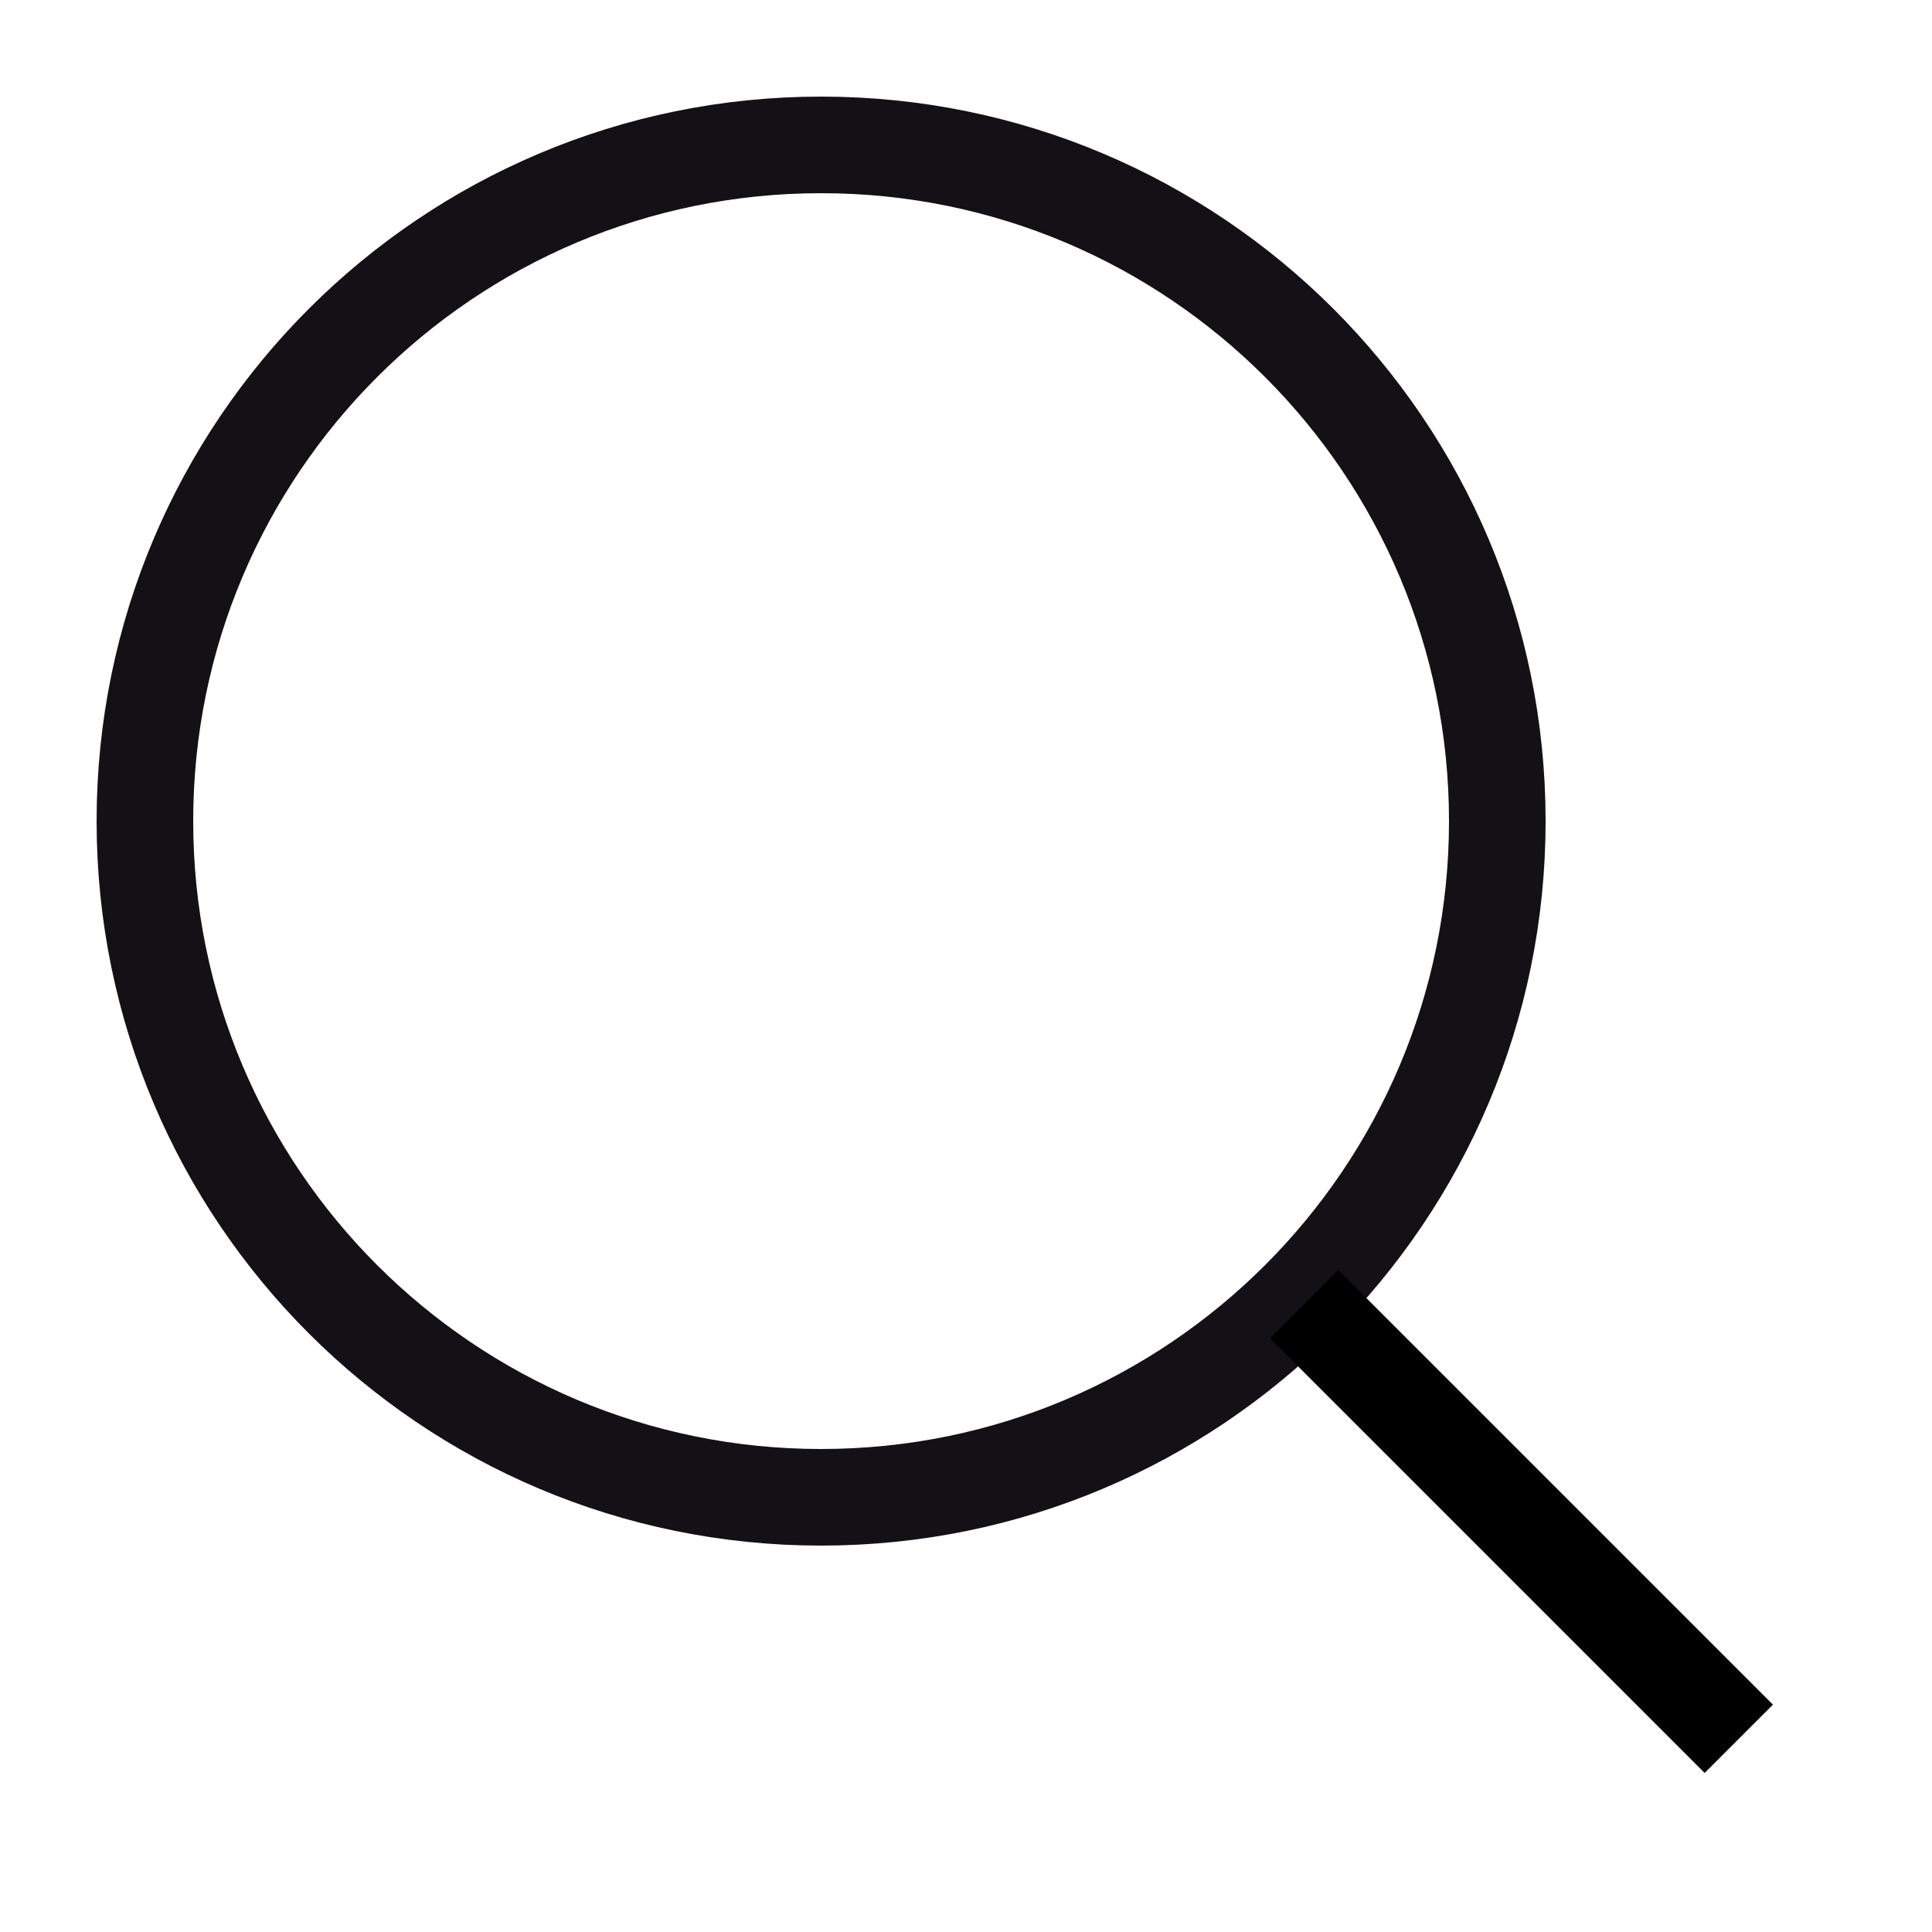
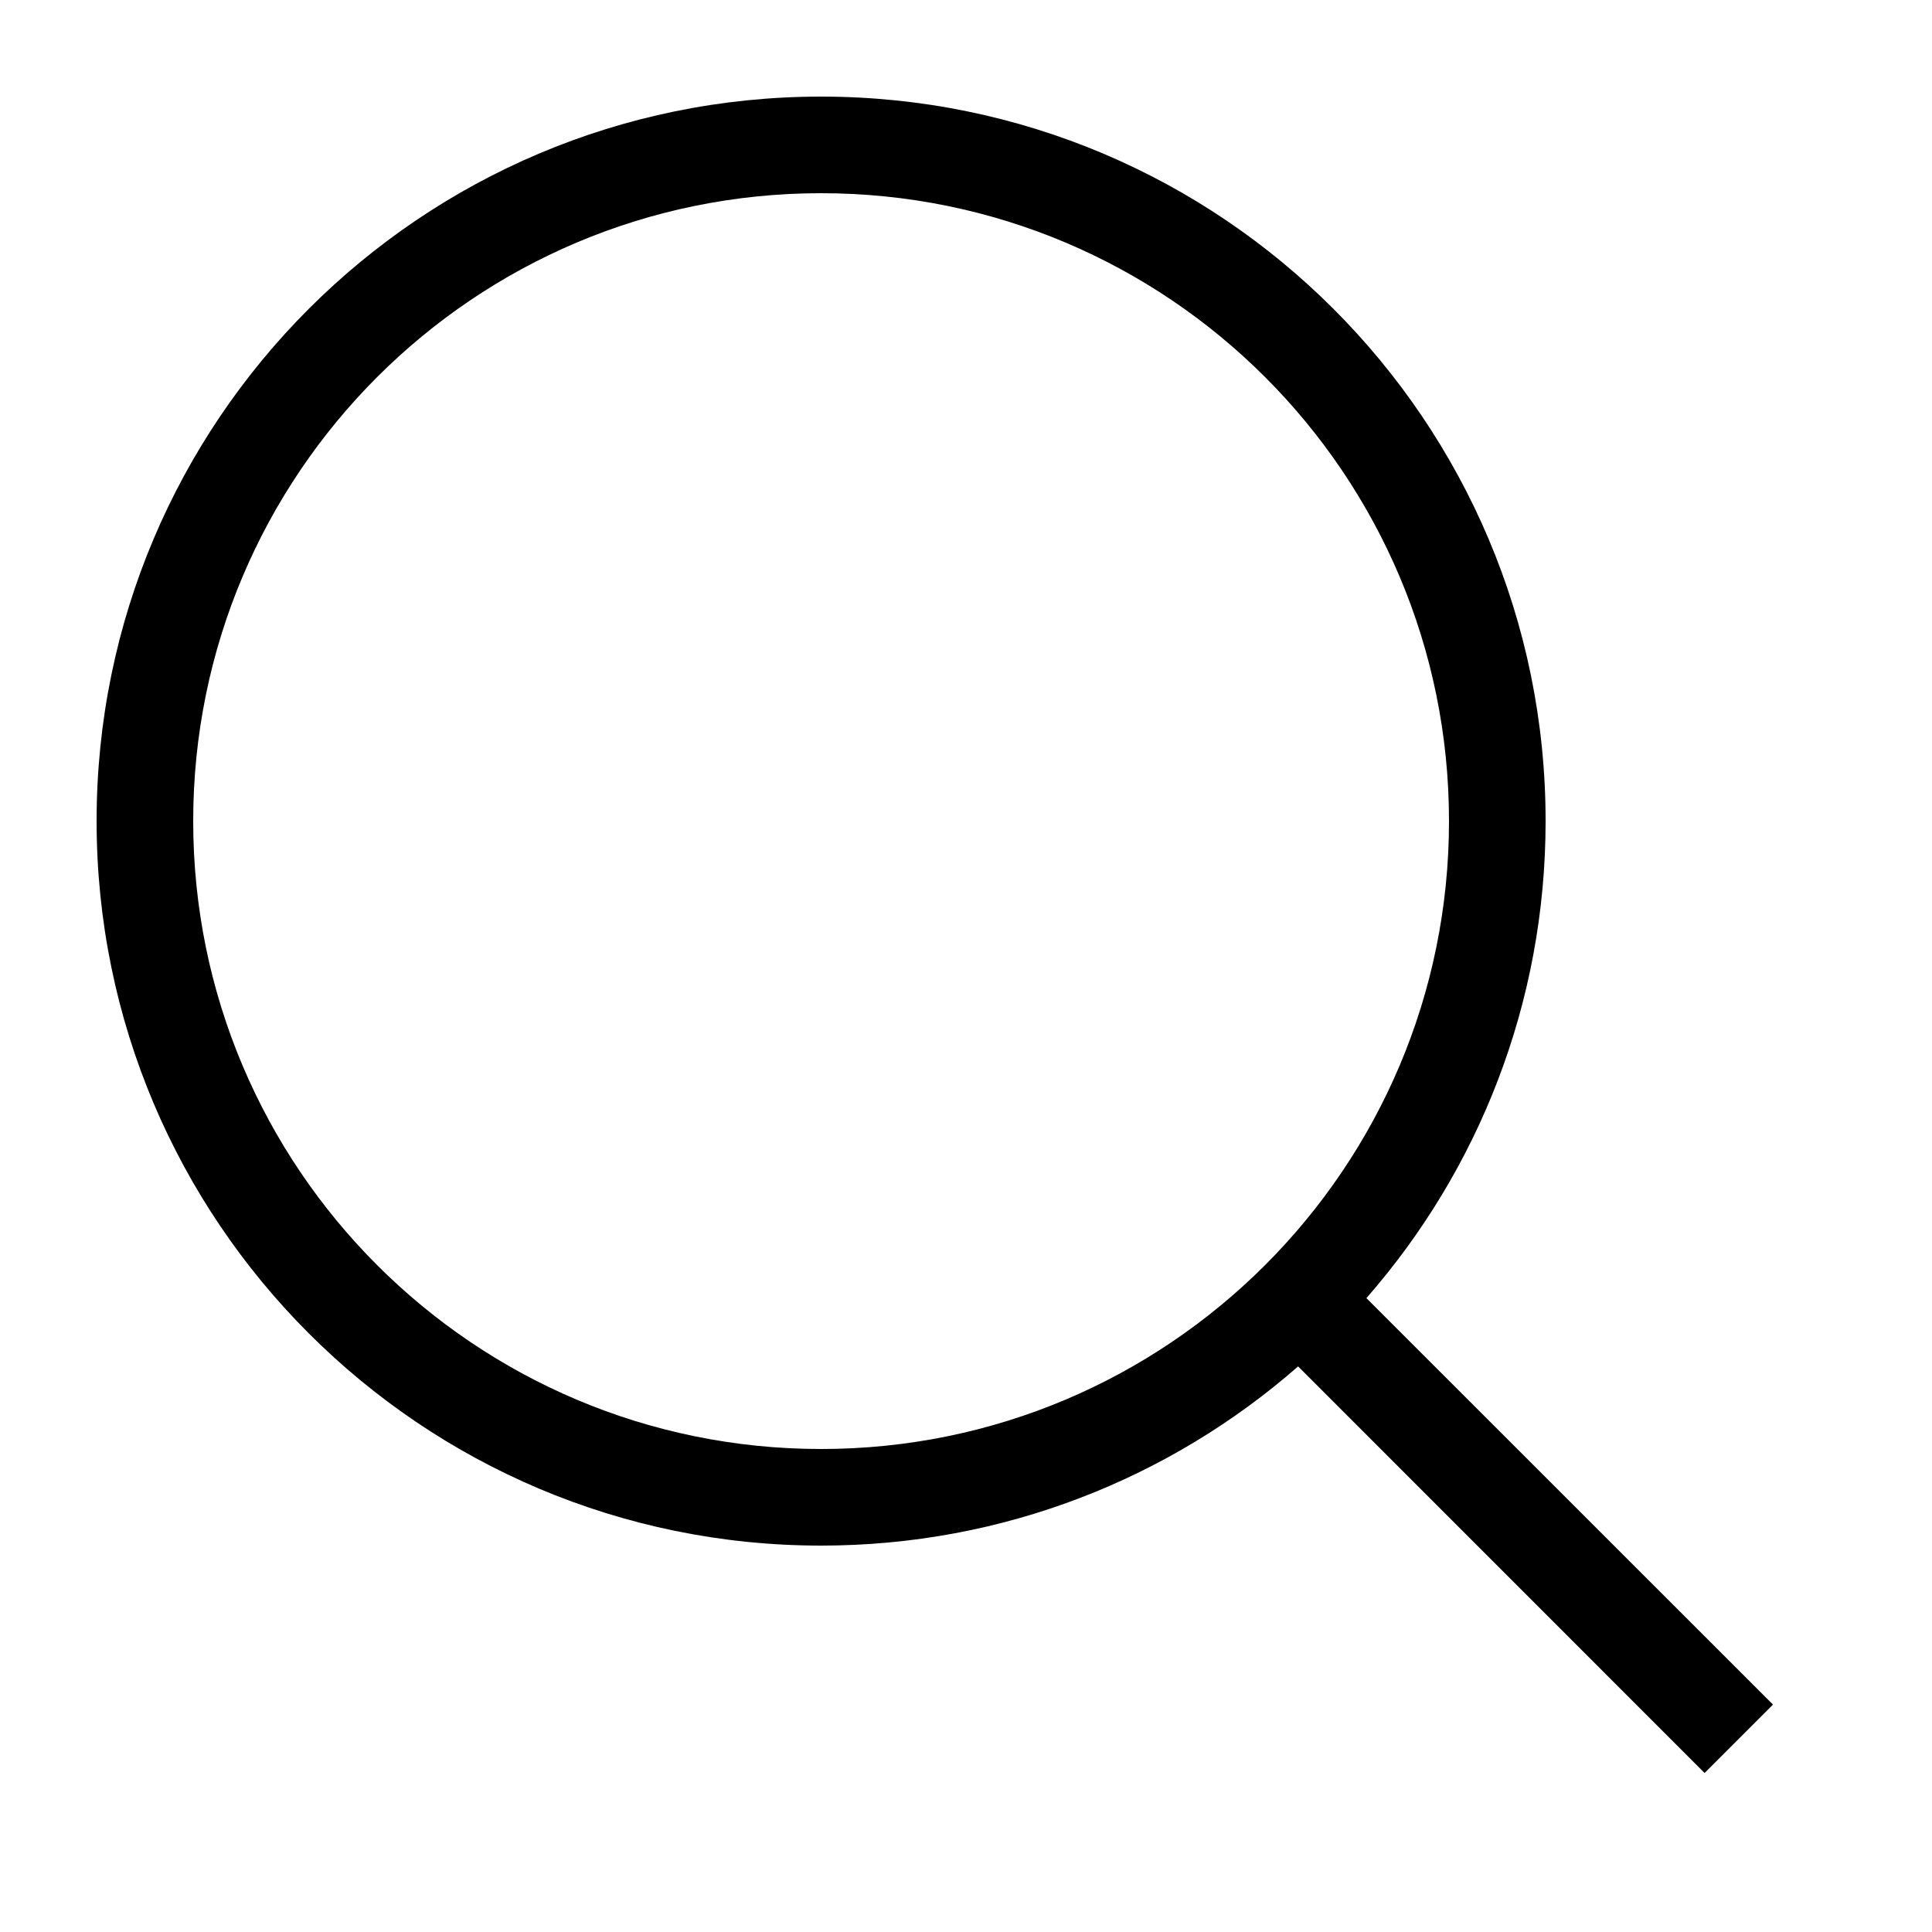
- <svg xmlns="http://www.w3.org/2000/svg" width="20" height="20" viewBox="0 0 20 20" fill="none">
-   <circle cx="8.5" cy="8.5" r="7" stroke="#141116" />
-   <path d="M13.5 13.5L18 18" stroke="black" />
+ <svg xmlns="http://www.w3.org/2000/svg" width="20" height="20" viewBox="0 0 20 20">
+   <path fill-rule="evenodd" clip-rule="evenodd" d="M13.438 14.145C12.119 15.3 10.391 16 8.5 16C4.358 16 1 12.642 1 8.5C1 4.358 4.358 1 8.5 1C12.642 1 16 4.358 16 8.5C16 10.391 15.3 12.119 14.145 13.438L18.354 17.646L17.646 18.354L13.438 14.145ZM15 8.5C15 12.09 12.09 15 8.5 15C4.91 15 2 12.09 2 8.5C2 4.91 4.91 2 8.5 2C12.09 2 15 4.91 15 8.5Z" />
</svg>
